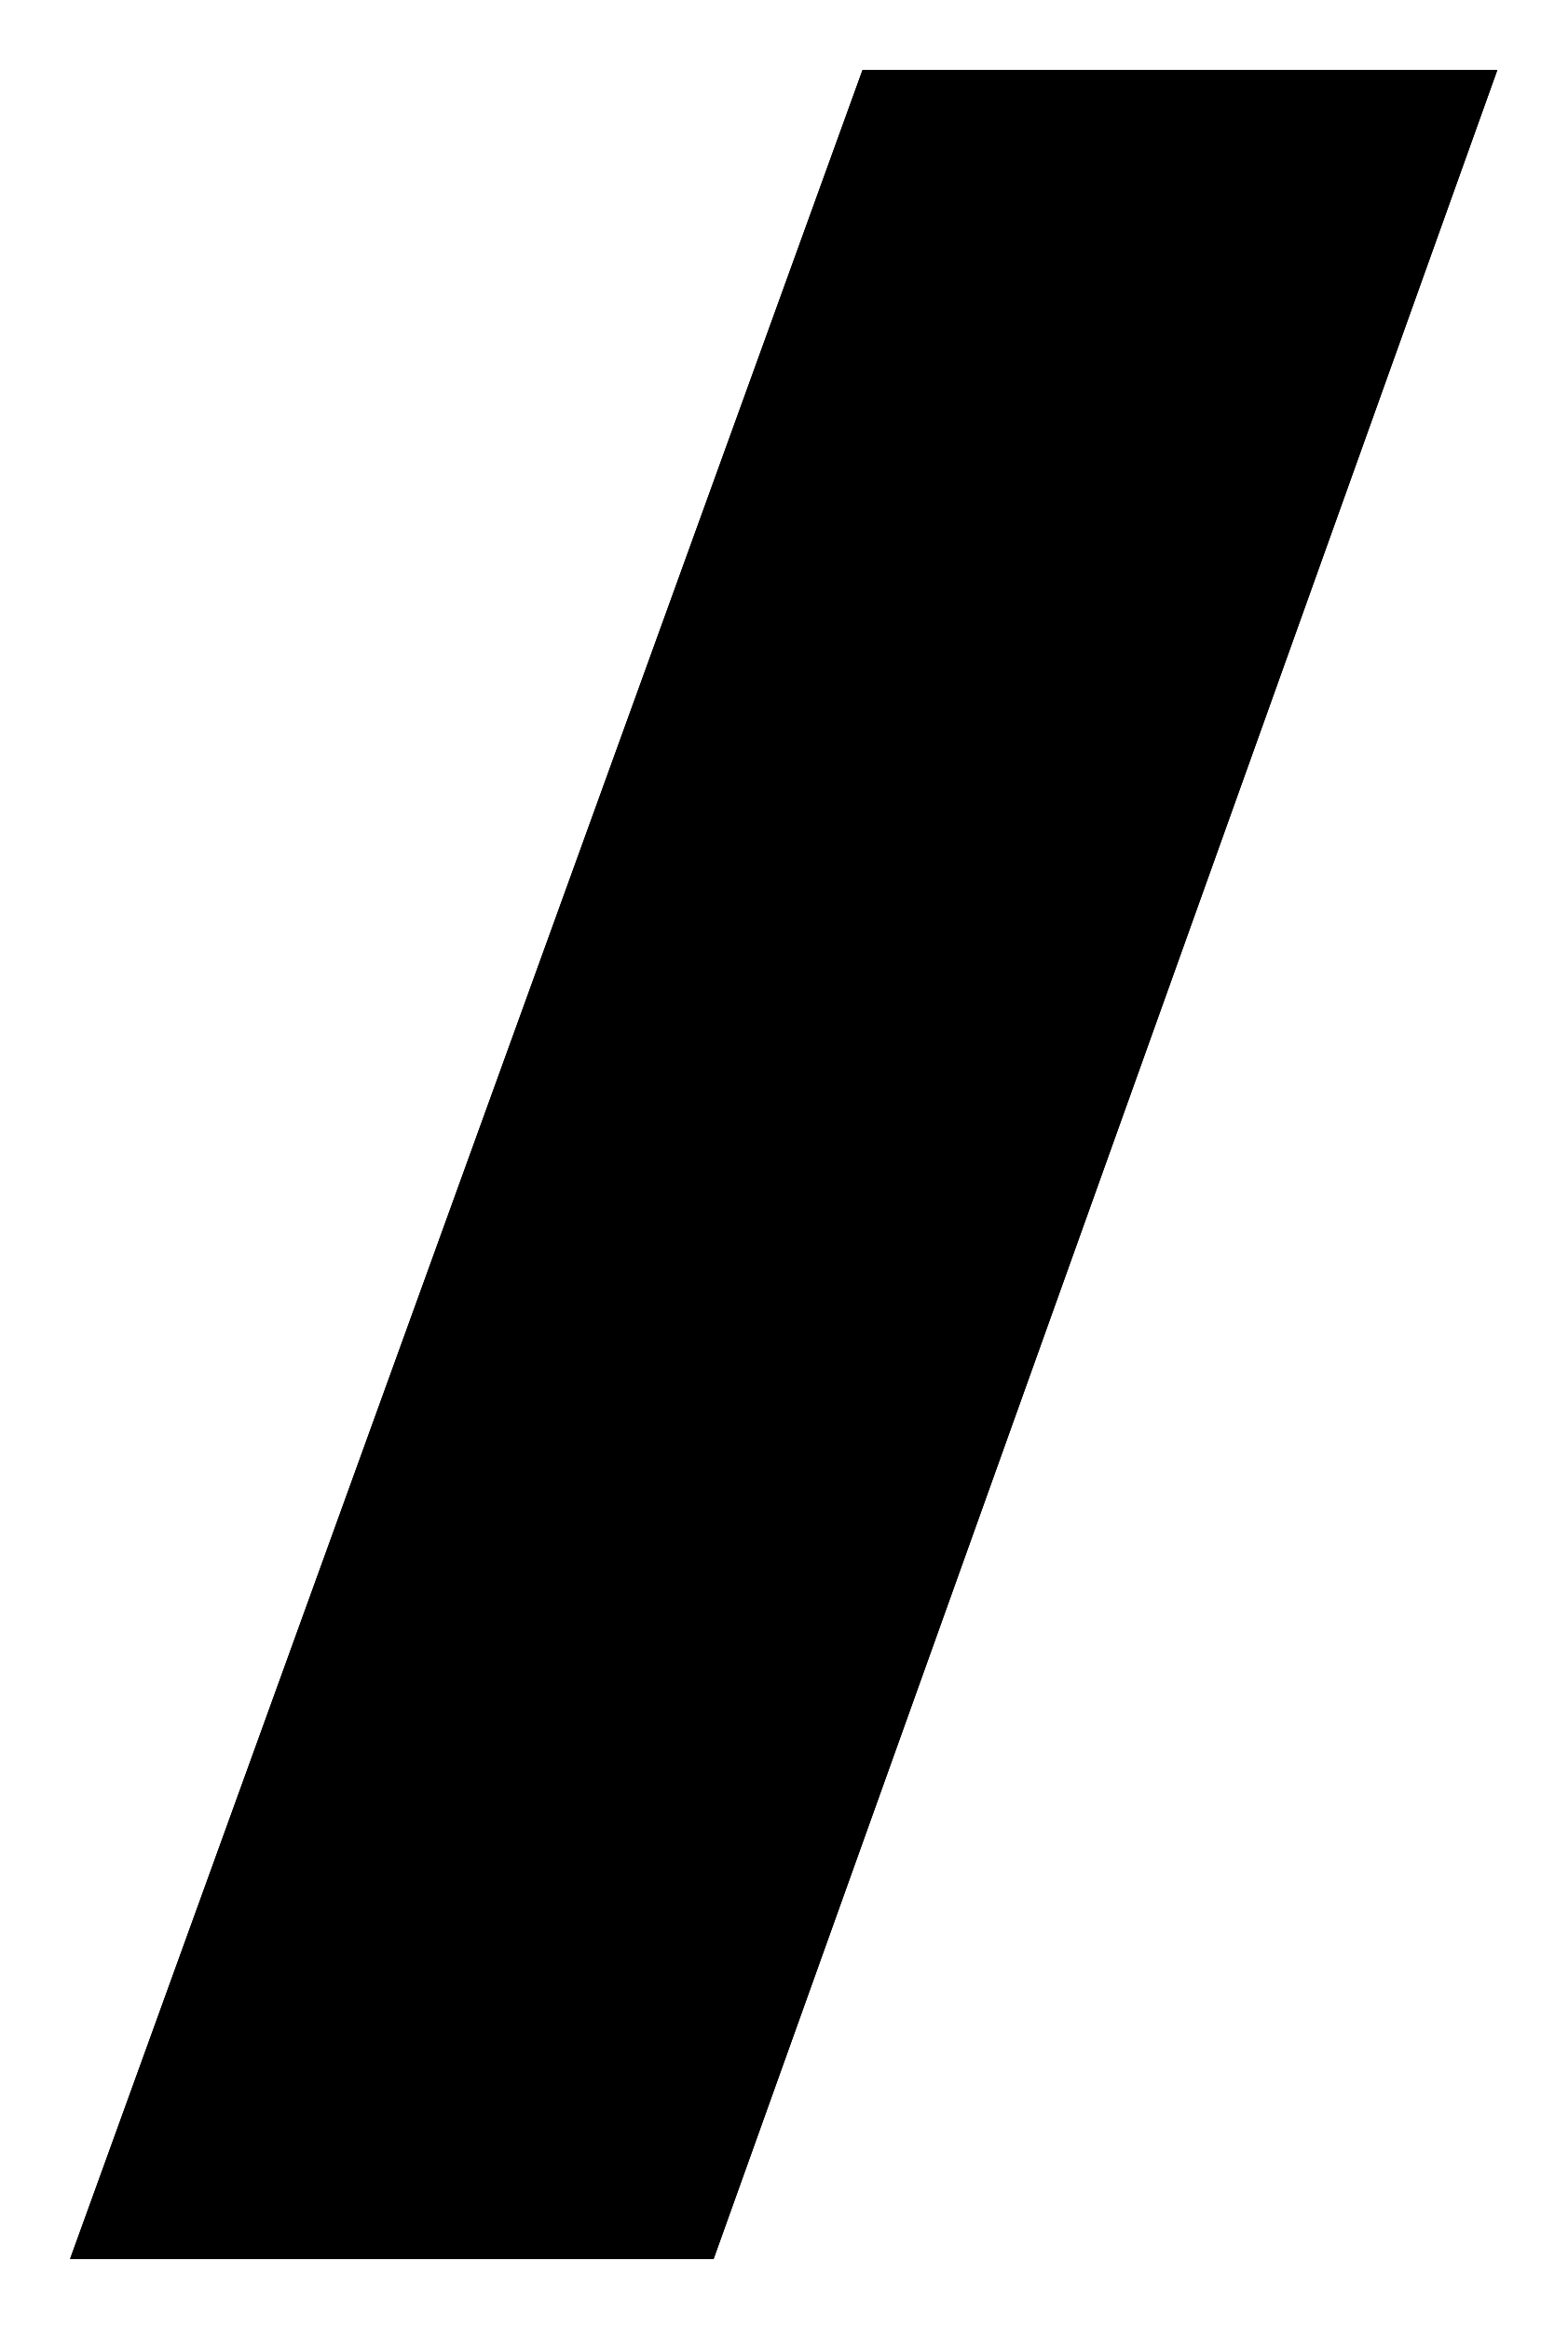
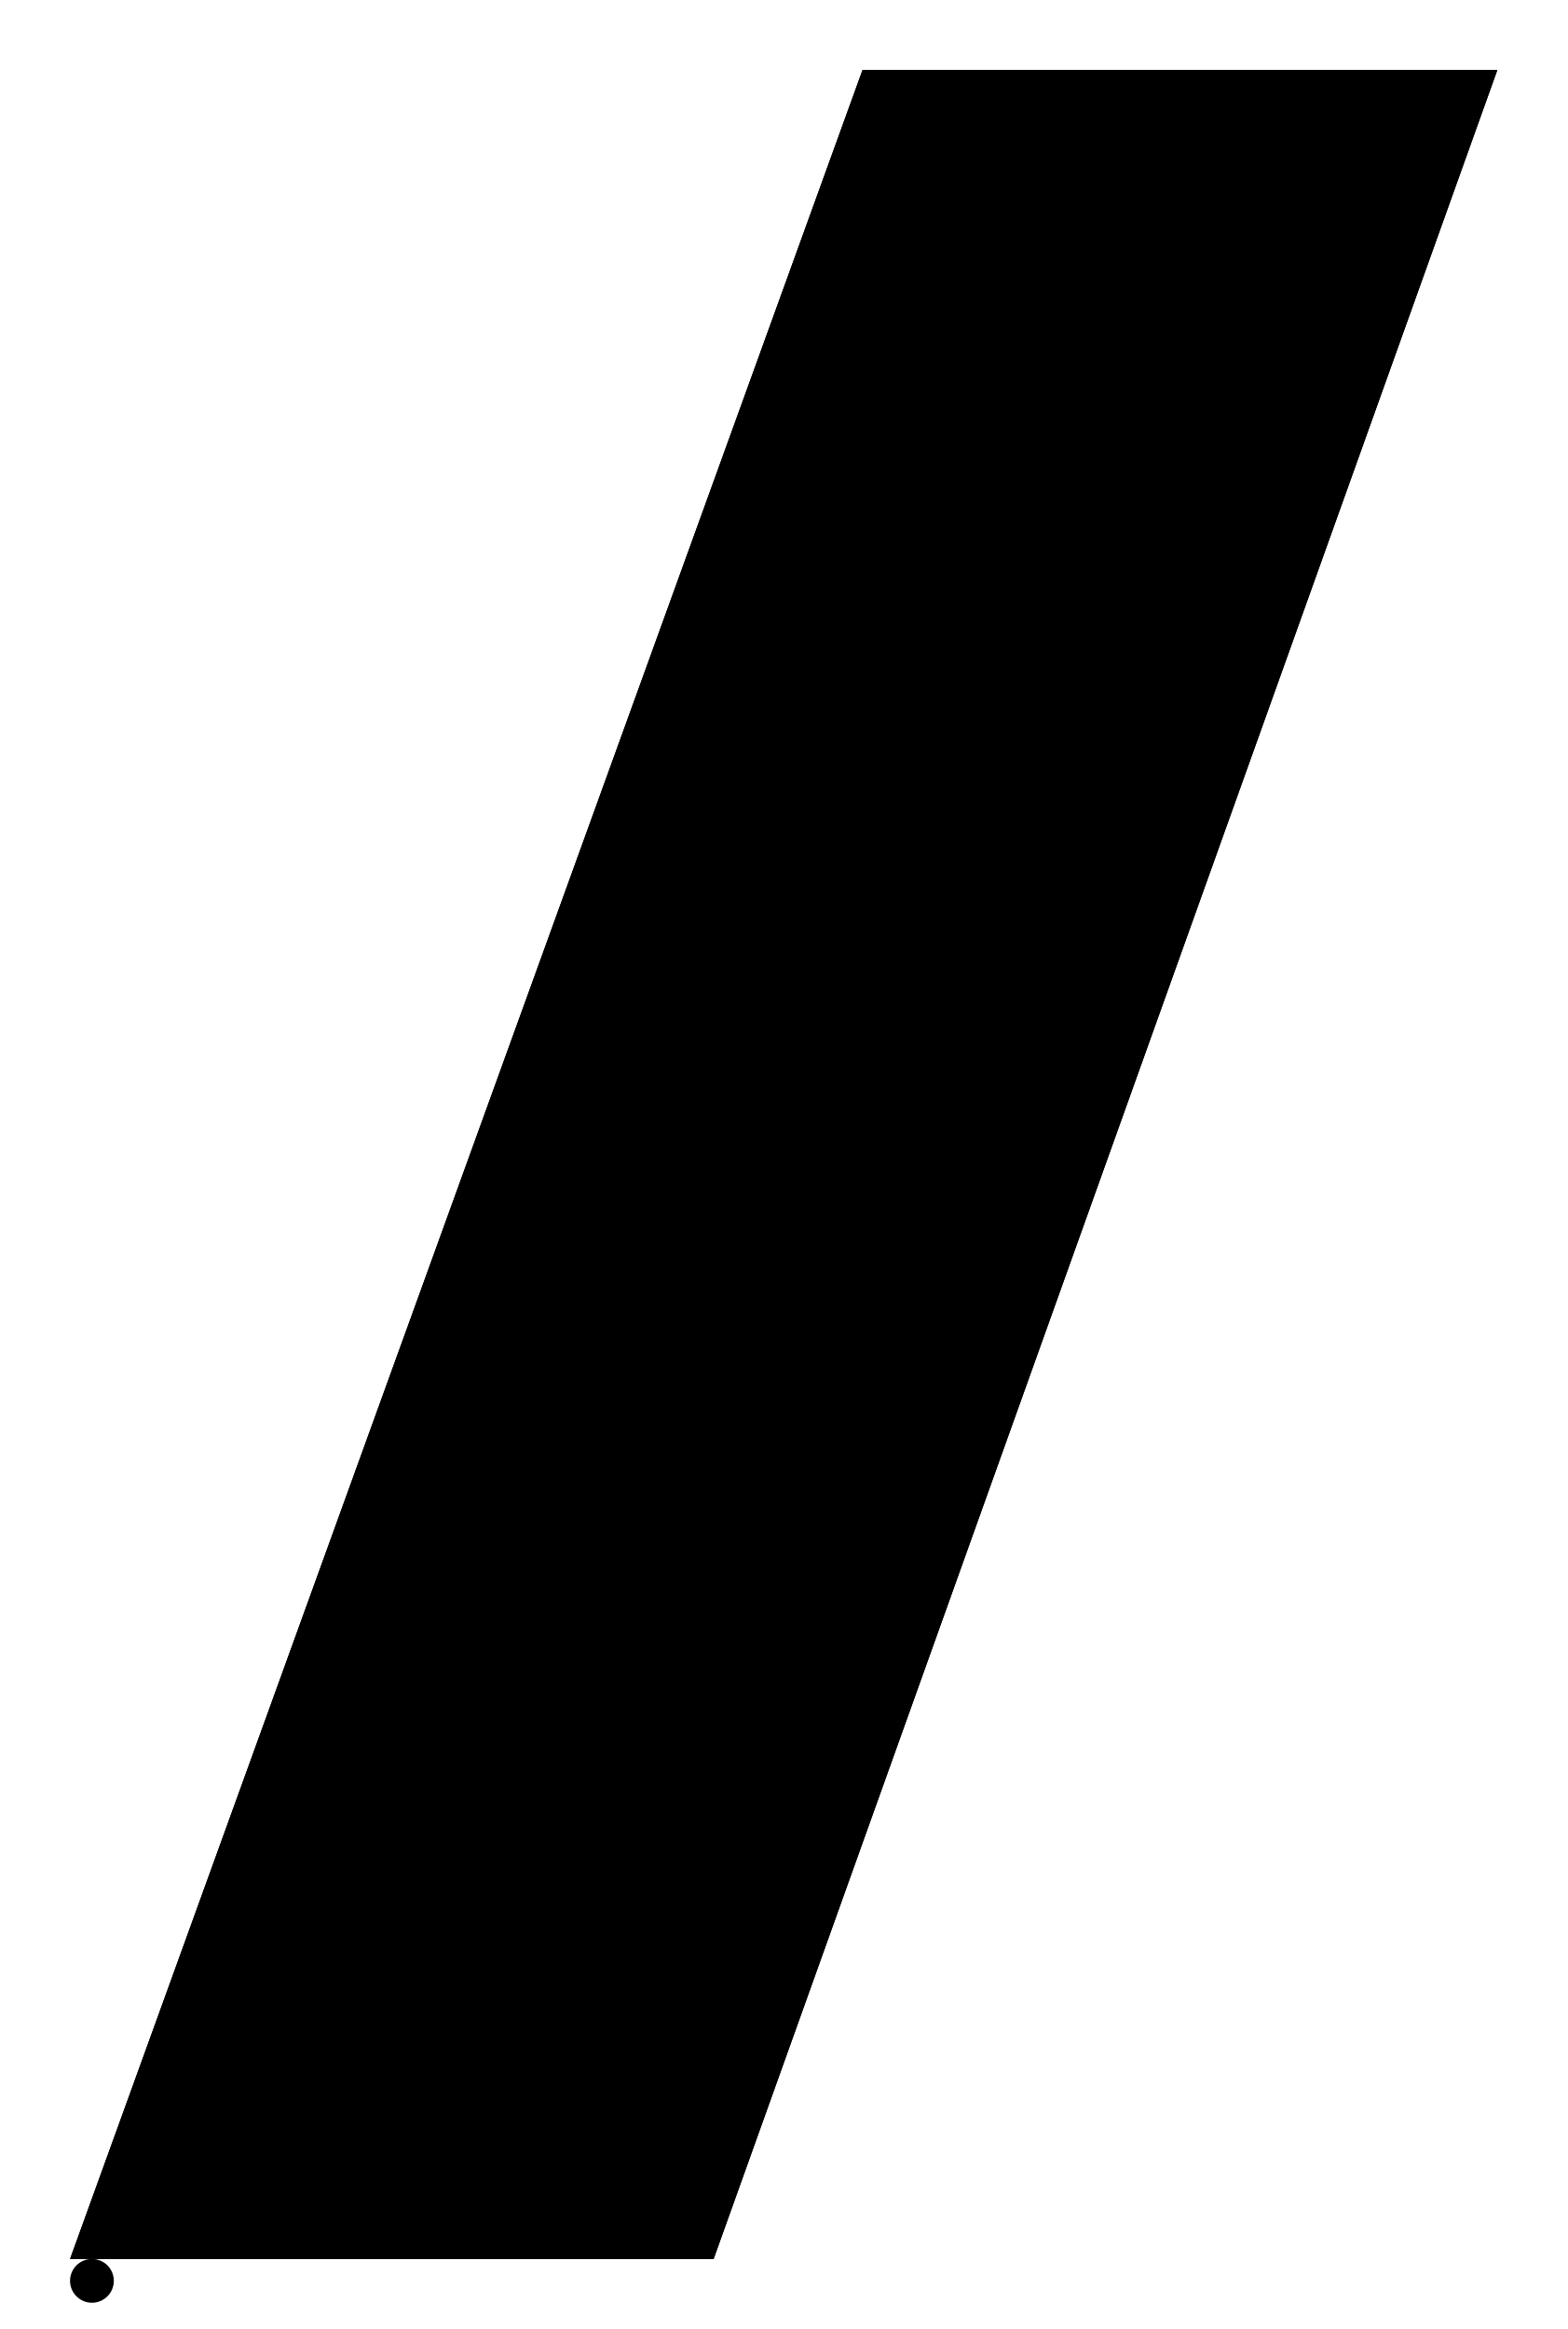
<svg xmlns="http://www.w3.org/2000/svg" version="1.2" baseProfile="tiny" xml:space="preserve" style="shape-rendering:geometricPrecision; fill-rule:evenodd;" width="3.58mm" height="5.32mm" viewBox="-1.85 -2.55 3.58 5.32">
-   <rect class="symbolBox layout" fill="none" x="-1.69" y="-2.39" height="5" width="3.26" />
-   <rect class="svgBox layout" fill="none" x="-1.69" y="-2.39" height="5" width="3.26" />
+   <circle cx="-1.64" cy="2.66" r="0.05" class="fCHYLW" style="stroke-width:0.064;fill-opacity:1.0;" />
  <path d=" M -1.69,2.61 L 0.12,-2.39 L 1.57,-2.39 L -0.22,2.61 L -1.67,2.61 L -1.69,2.61 Z" class="fCHYLW" />
-   <path d=" M -1.69,2.61 L 0.12,-2.39 L 1.57,-2.39 L -0.22,2.61 L -1.67,2.61" class="sl f0 sOUTLW" style="stroke-width: 0.32;" />
-   <circle class="fOUTLW" cx="0.27" cy="0.16" r="0.15" />
-   <circle class="pivotPoint layout" fill="none" cx="0" cy="0" r="1" />
+   <path d=" M -1.69,2.61 L 0.12,-2.39 L 1.57,-2.39 L -0.22,2.61 L -1.67,2.61" class="sl f0 sOUTLW" style="stroke-width:0.32;" />
+   <circle cx="-0.01" cy="0.01" r="0.15" class="fOUTLW" style="stroke-width:0.064;fill-opacity:1.0;" />
+   <rect class="symbolBox layout" fill="none" x="-1.85" y="-2.55" height="5.32" width="3.58" />
+   <rect class="svgBox layout" fill="none" x="-1.85" y="-2.55" height="5.32" width="3.58" />
+   <circle class="pivotPoint layout" fill="none" cx="0.00" cy="0.00" r="0.4" />
</svg>
